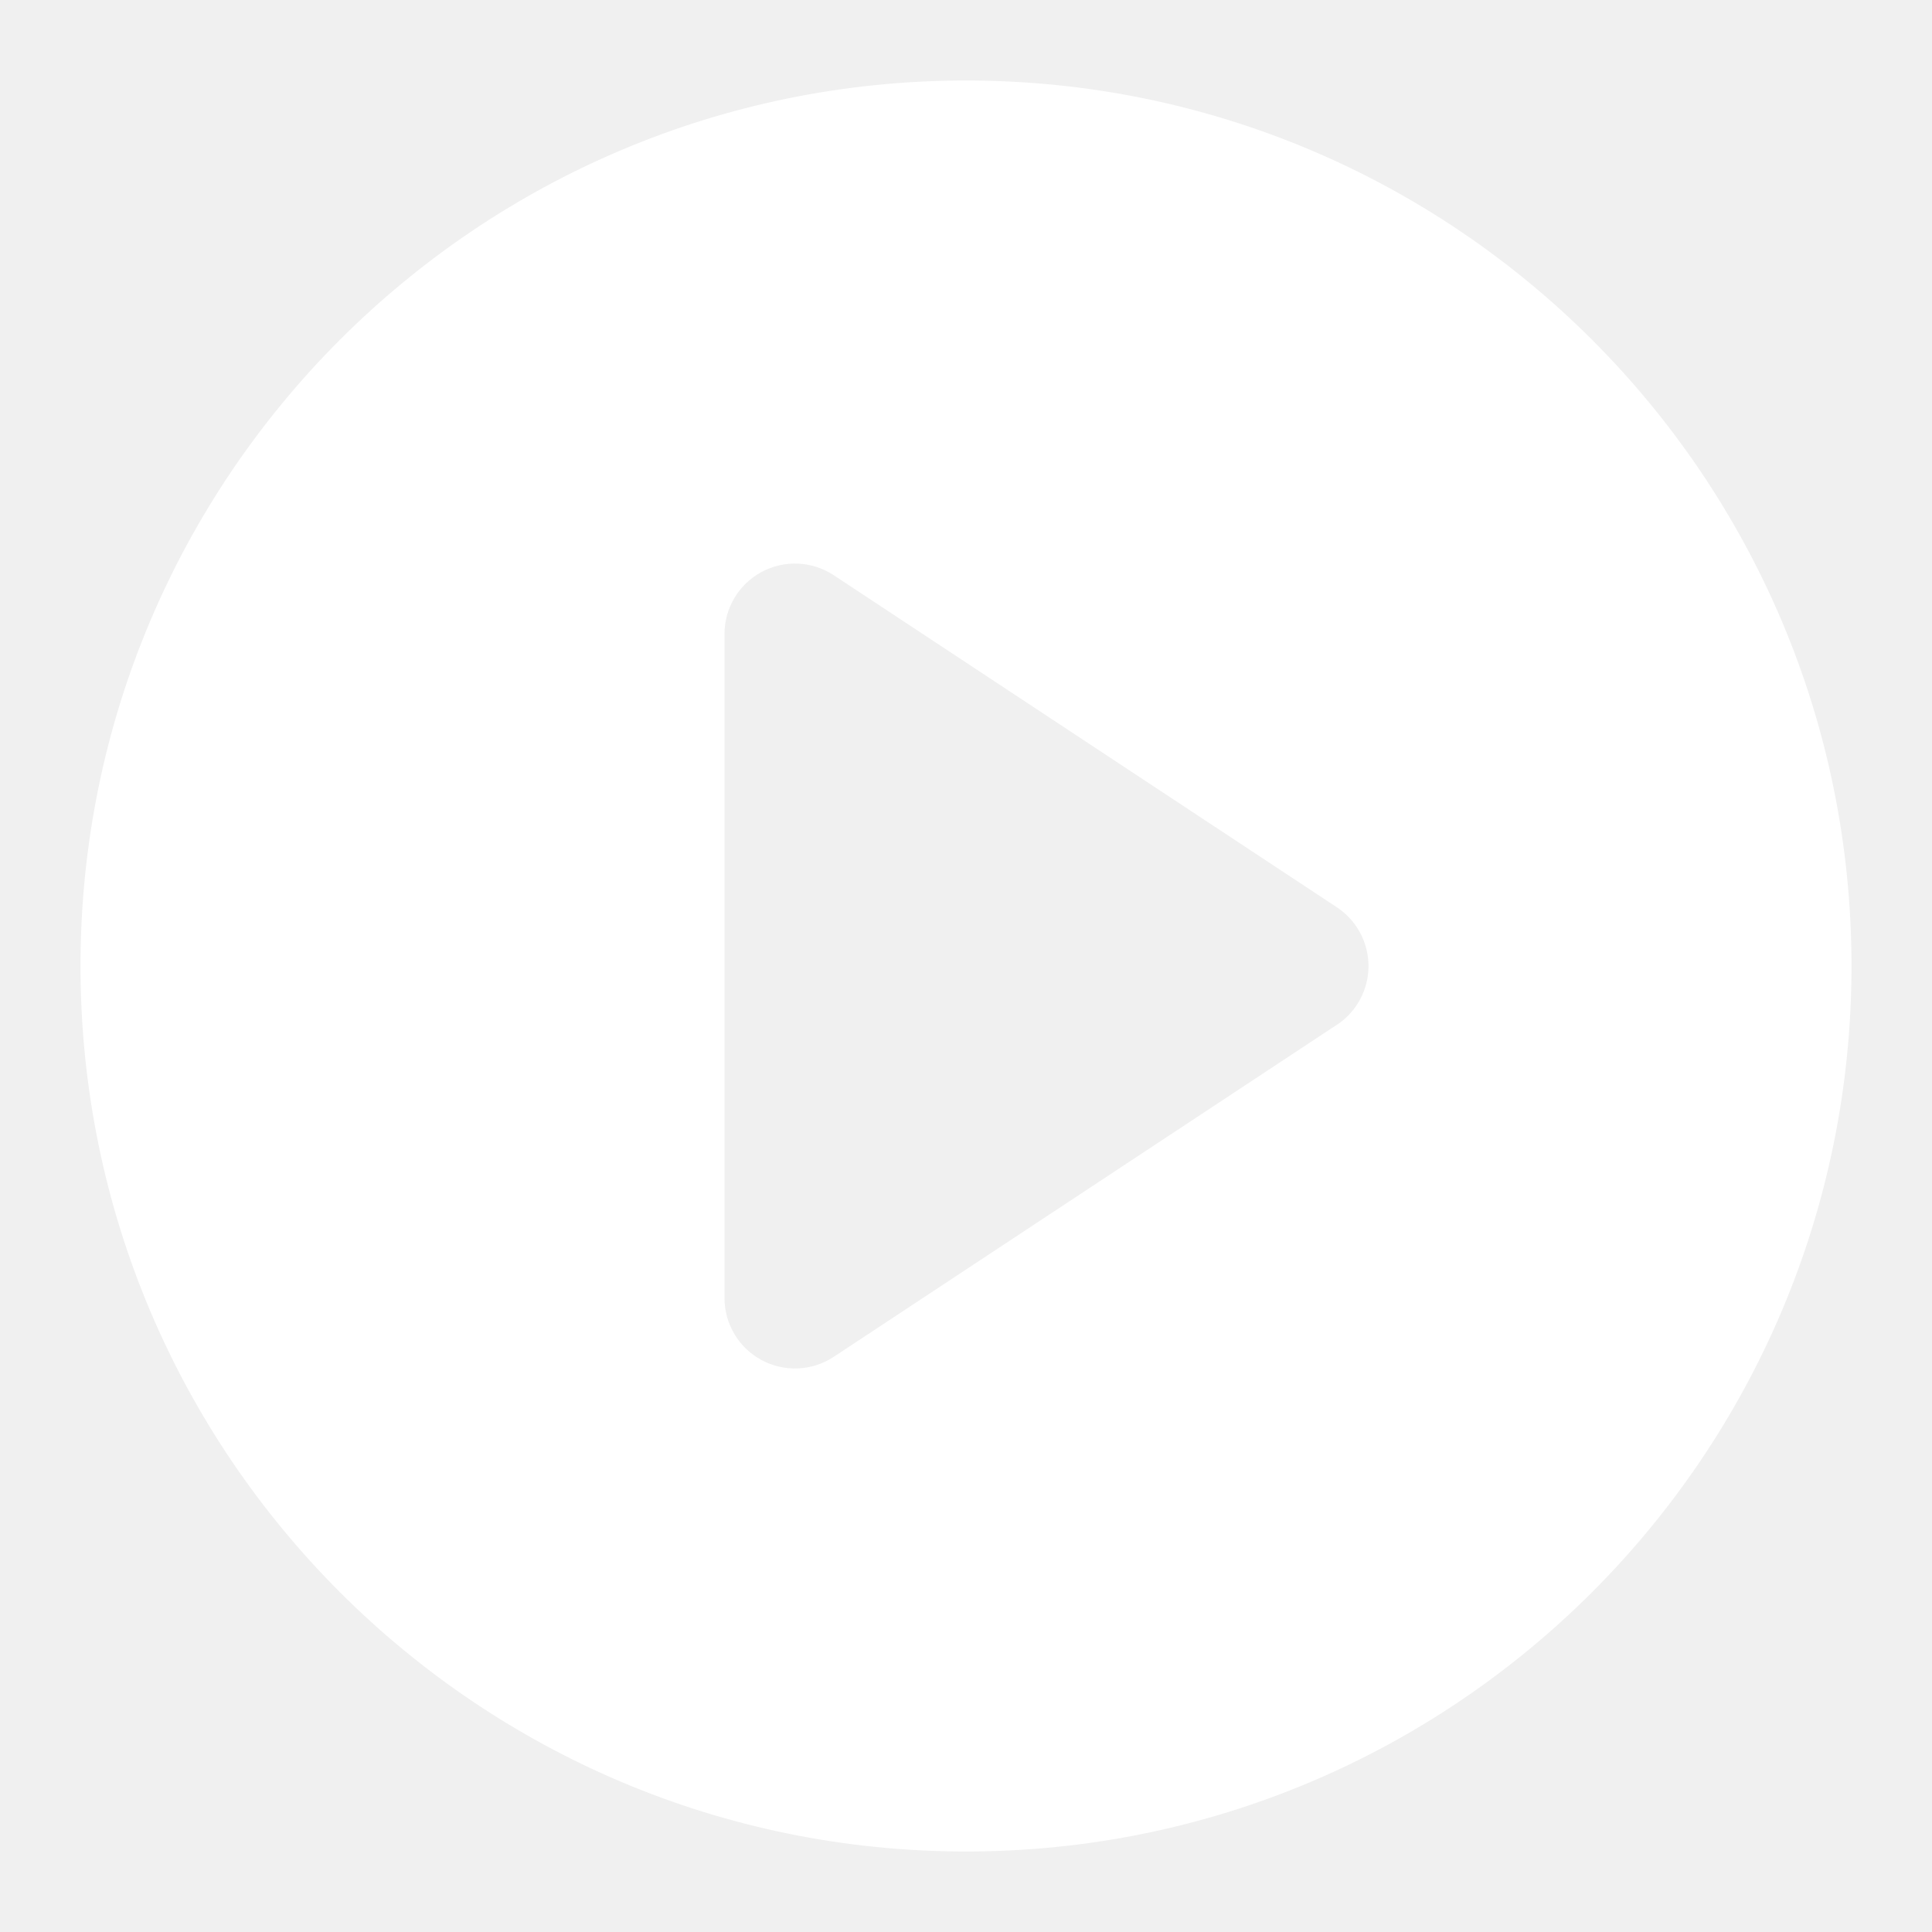
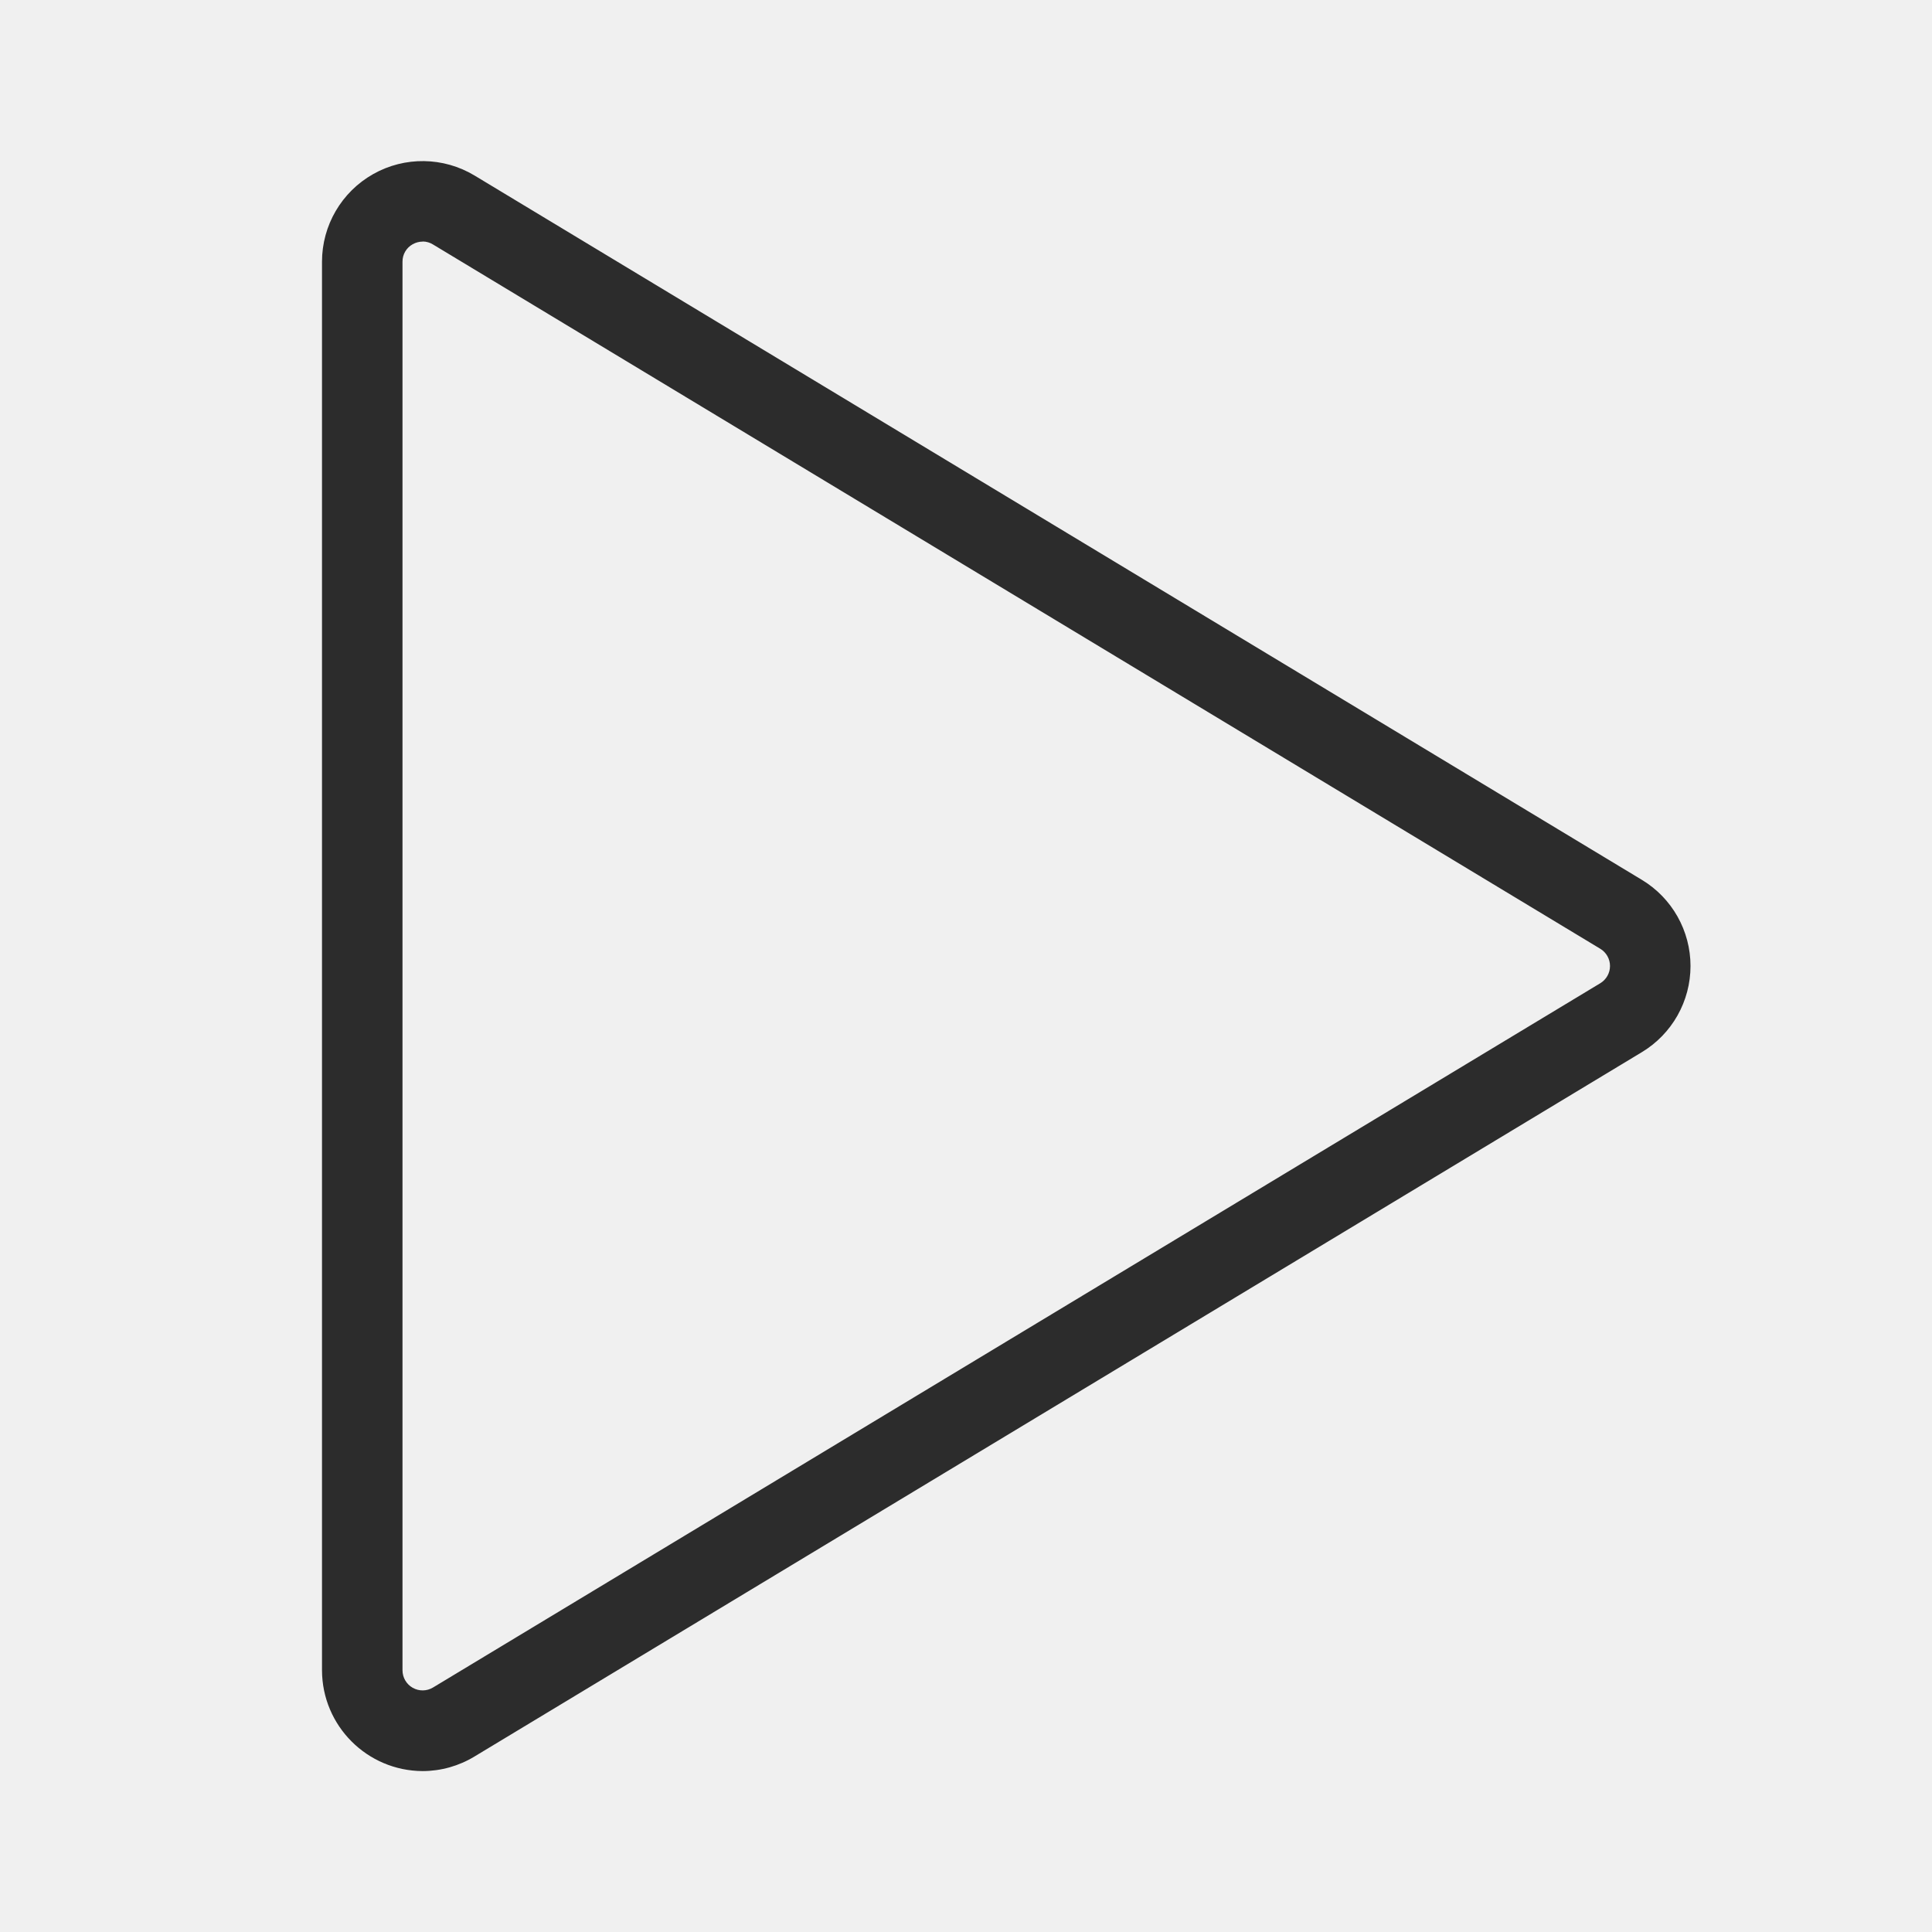
<svg xmlns="http://www.w3.org/2000/svg" class="icon" width="16px" height="16.00px" viewBox="0 0 1024 1024" version="1.1">
-   <path fill="#ffffff" d="M512 42.667C252.793 42.667 42.667 252.793 42.667 512s210.127 469.333 469.333 469.333 469.333-210.127 469.333-469.333S771.207 42.667 512 42.667z m196.547 500.493l-266.667 176A37.333 37.333 0 0 1 384 688V336.033a37.333 37.333 0 0 1 57.893-31.16l266.667 176a37.333 37.333 0 0 1 0 62.32z" />
+   <path fill="#2c2c2c" d="M224 938.713a53.58 53.58 0 0 1-53.333-53.433V138.72a53.333 53.333 0 0 1 80.887-45.667l618.667 373.28a53.333 53.333 0 0 1 0 91.333l-618.667 373.28a53.16 53.16 0 0 1-27.553 7.767z m0.047-810.667a10.98 10.98 0 0 0-5.333 1.42 10.467 10.467 0 0 0-5.38 9.253v746.56a10.667 10.667 0 0 0 16.18 9.133l618.667-373.28a10.667 10.667 0 0 0 0-18.267l-618.667-373.28a10.387 10.387 0 0 0-5.447-1.587z" />
</svg>
